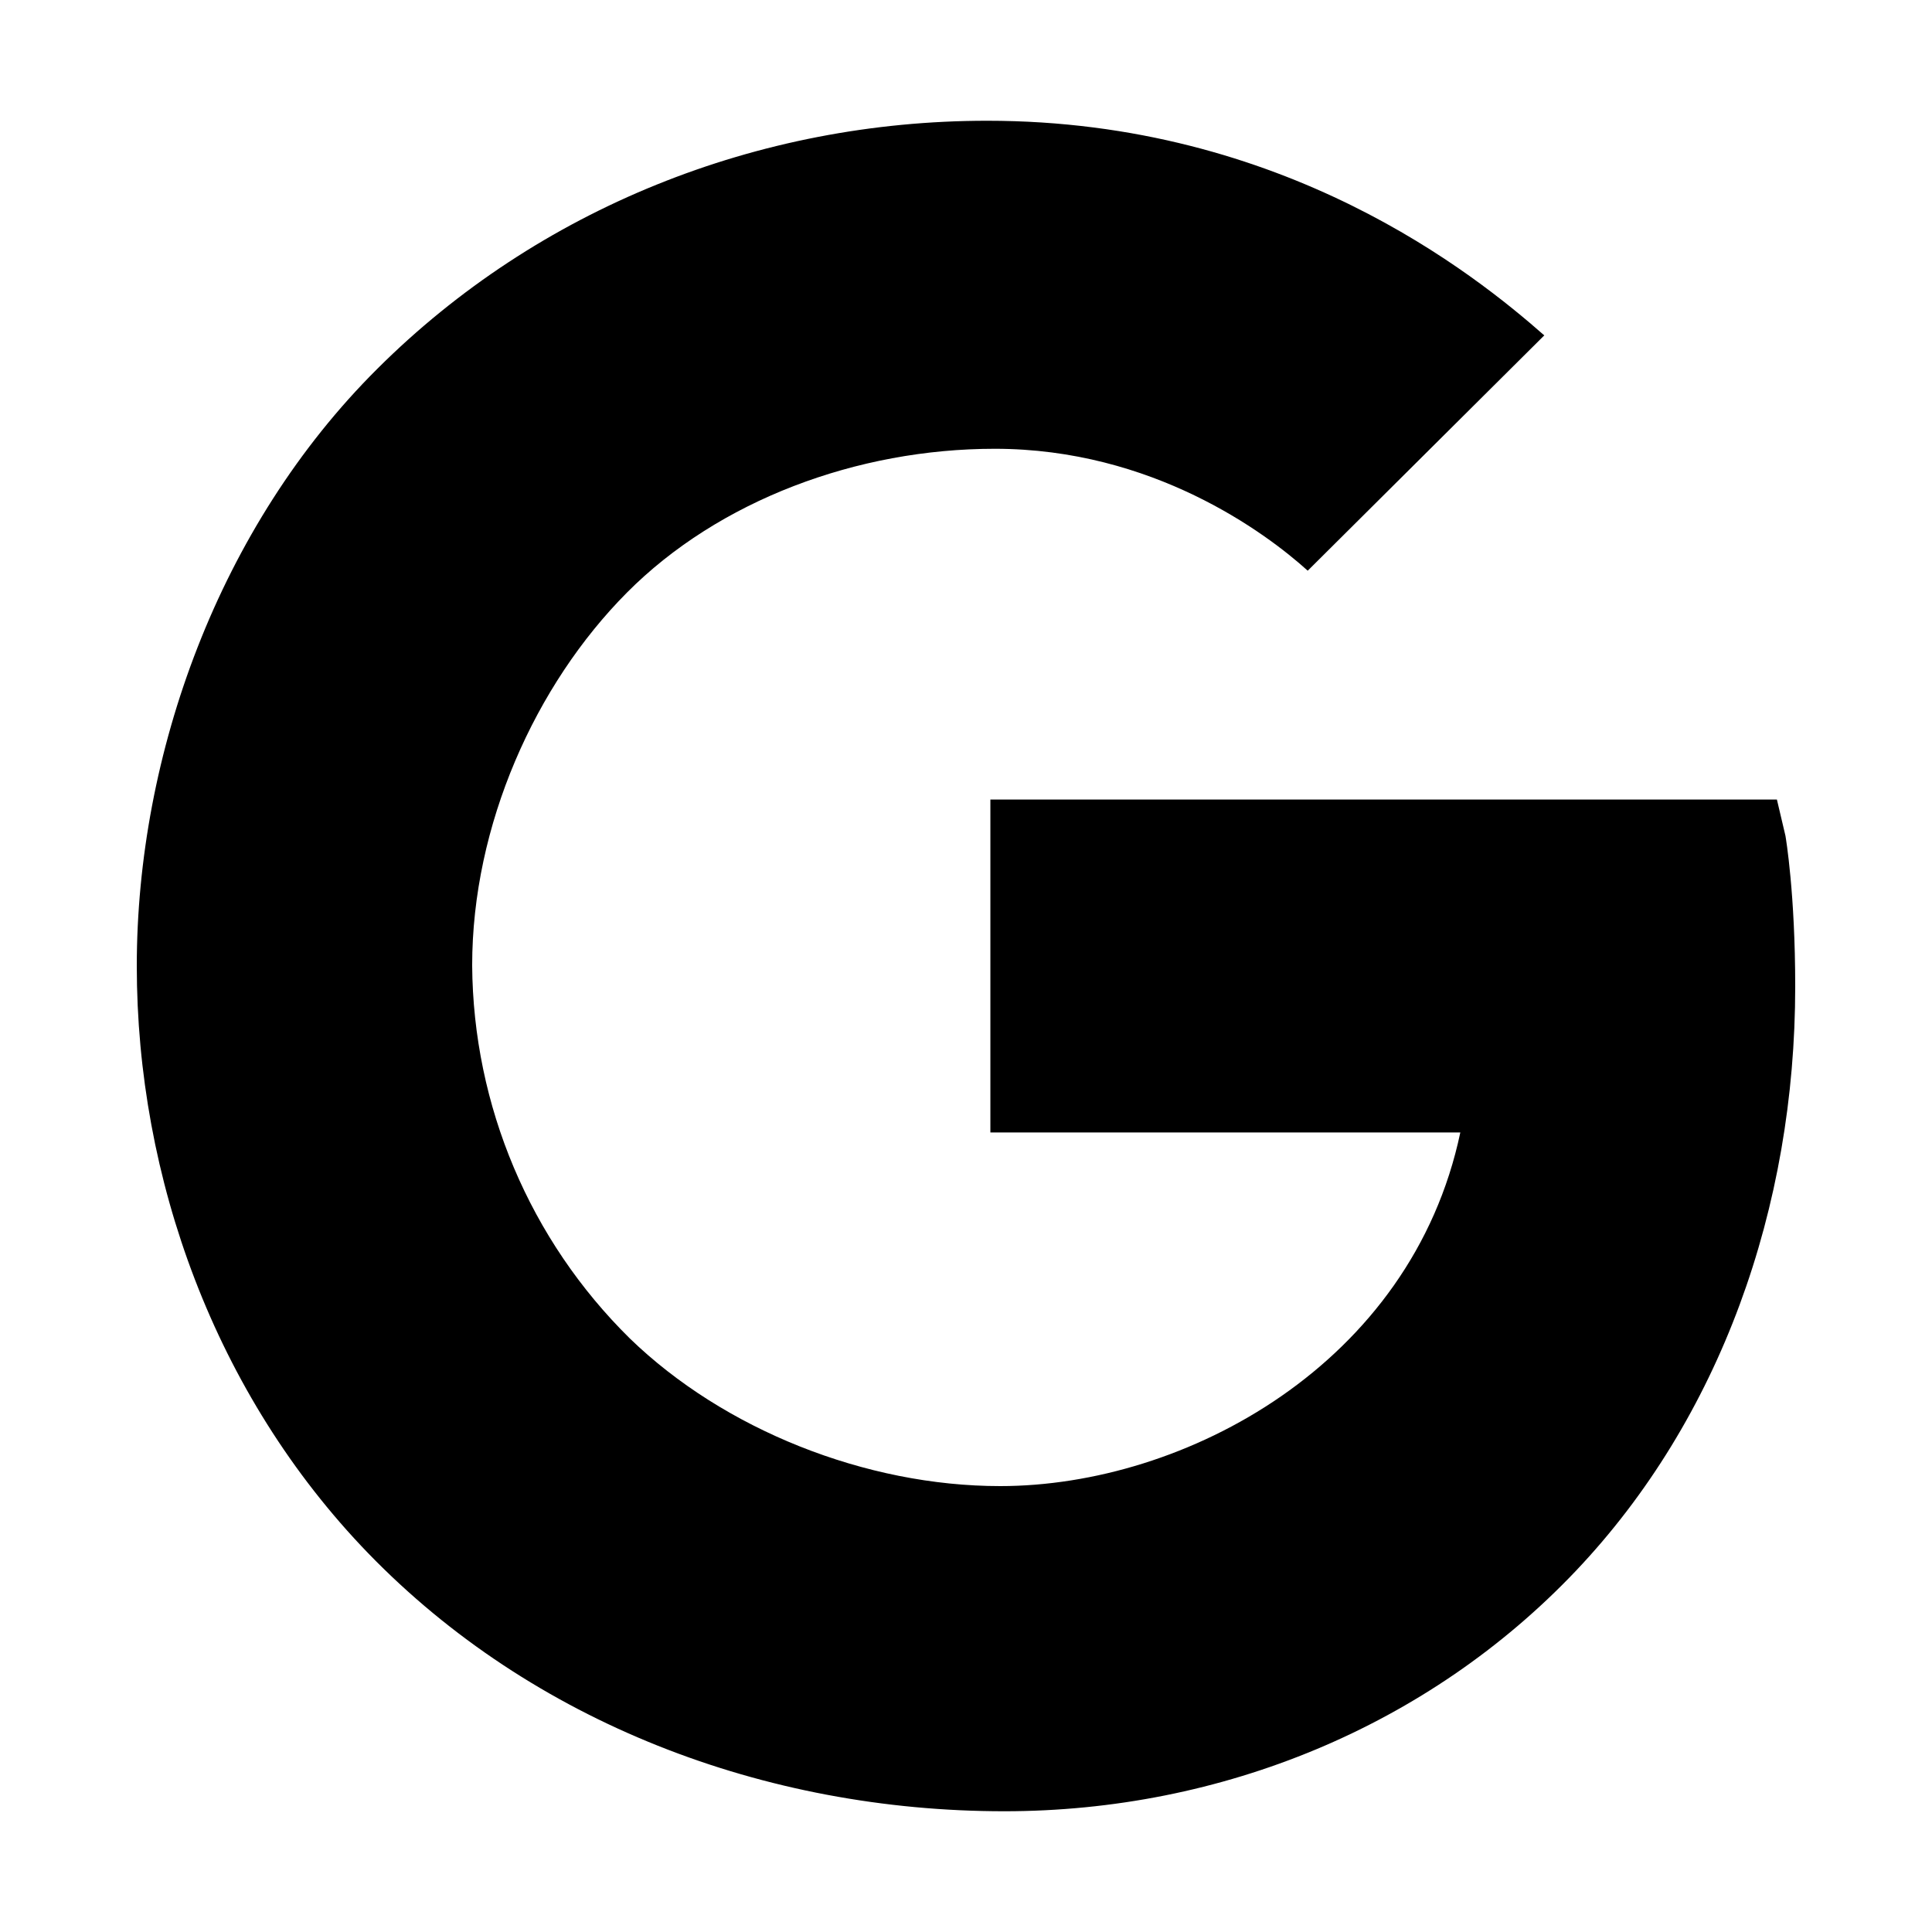
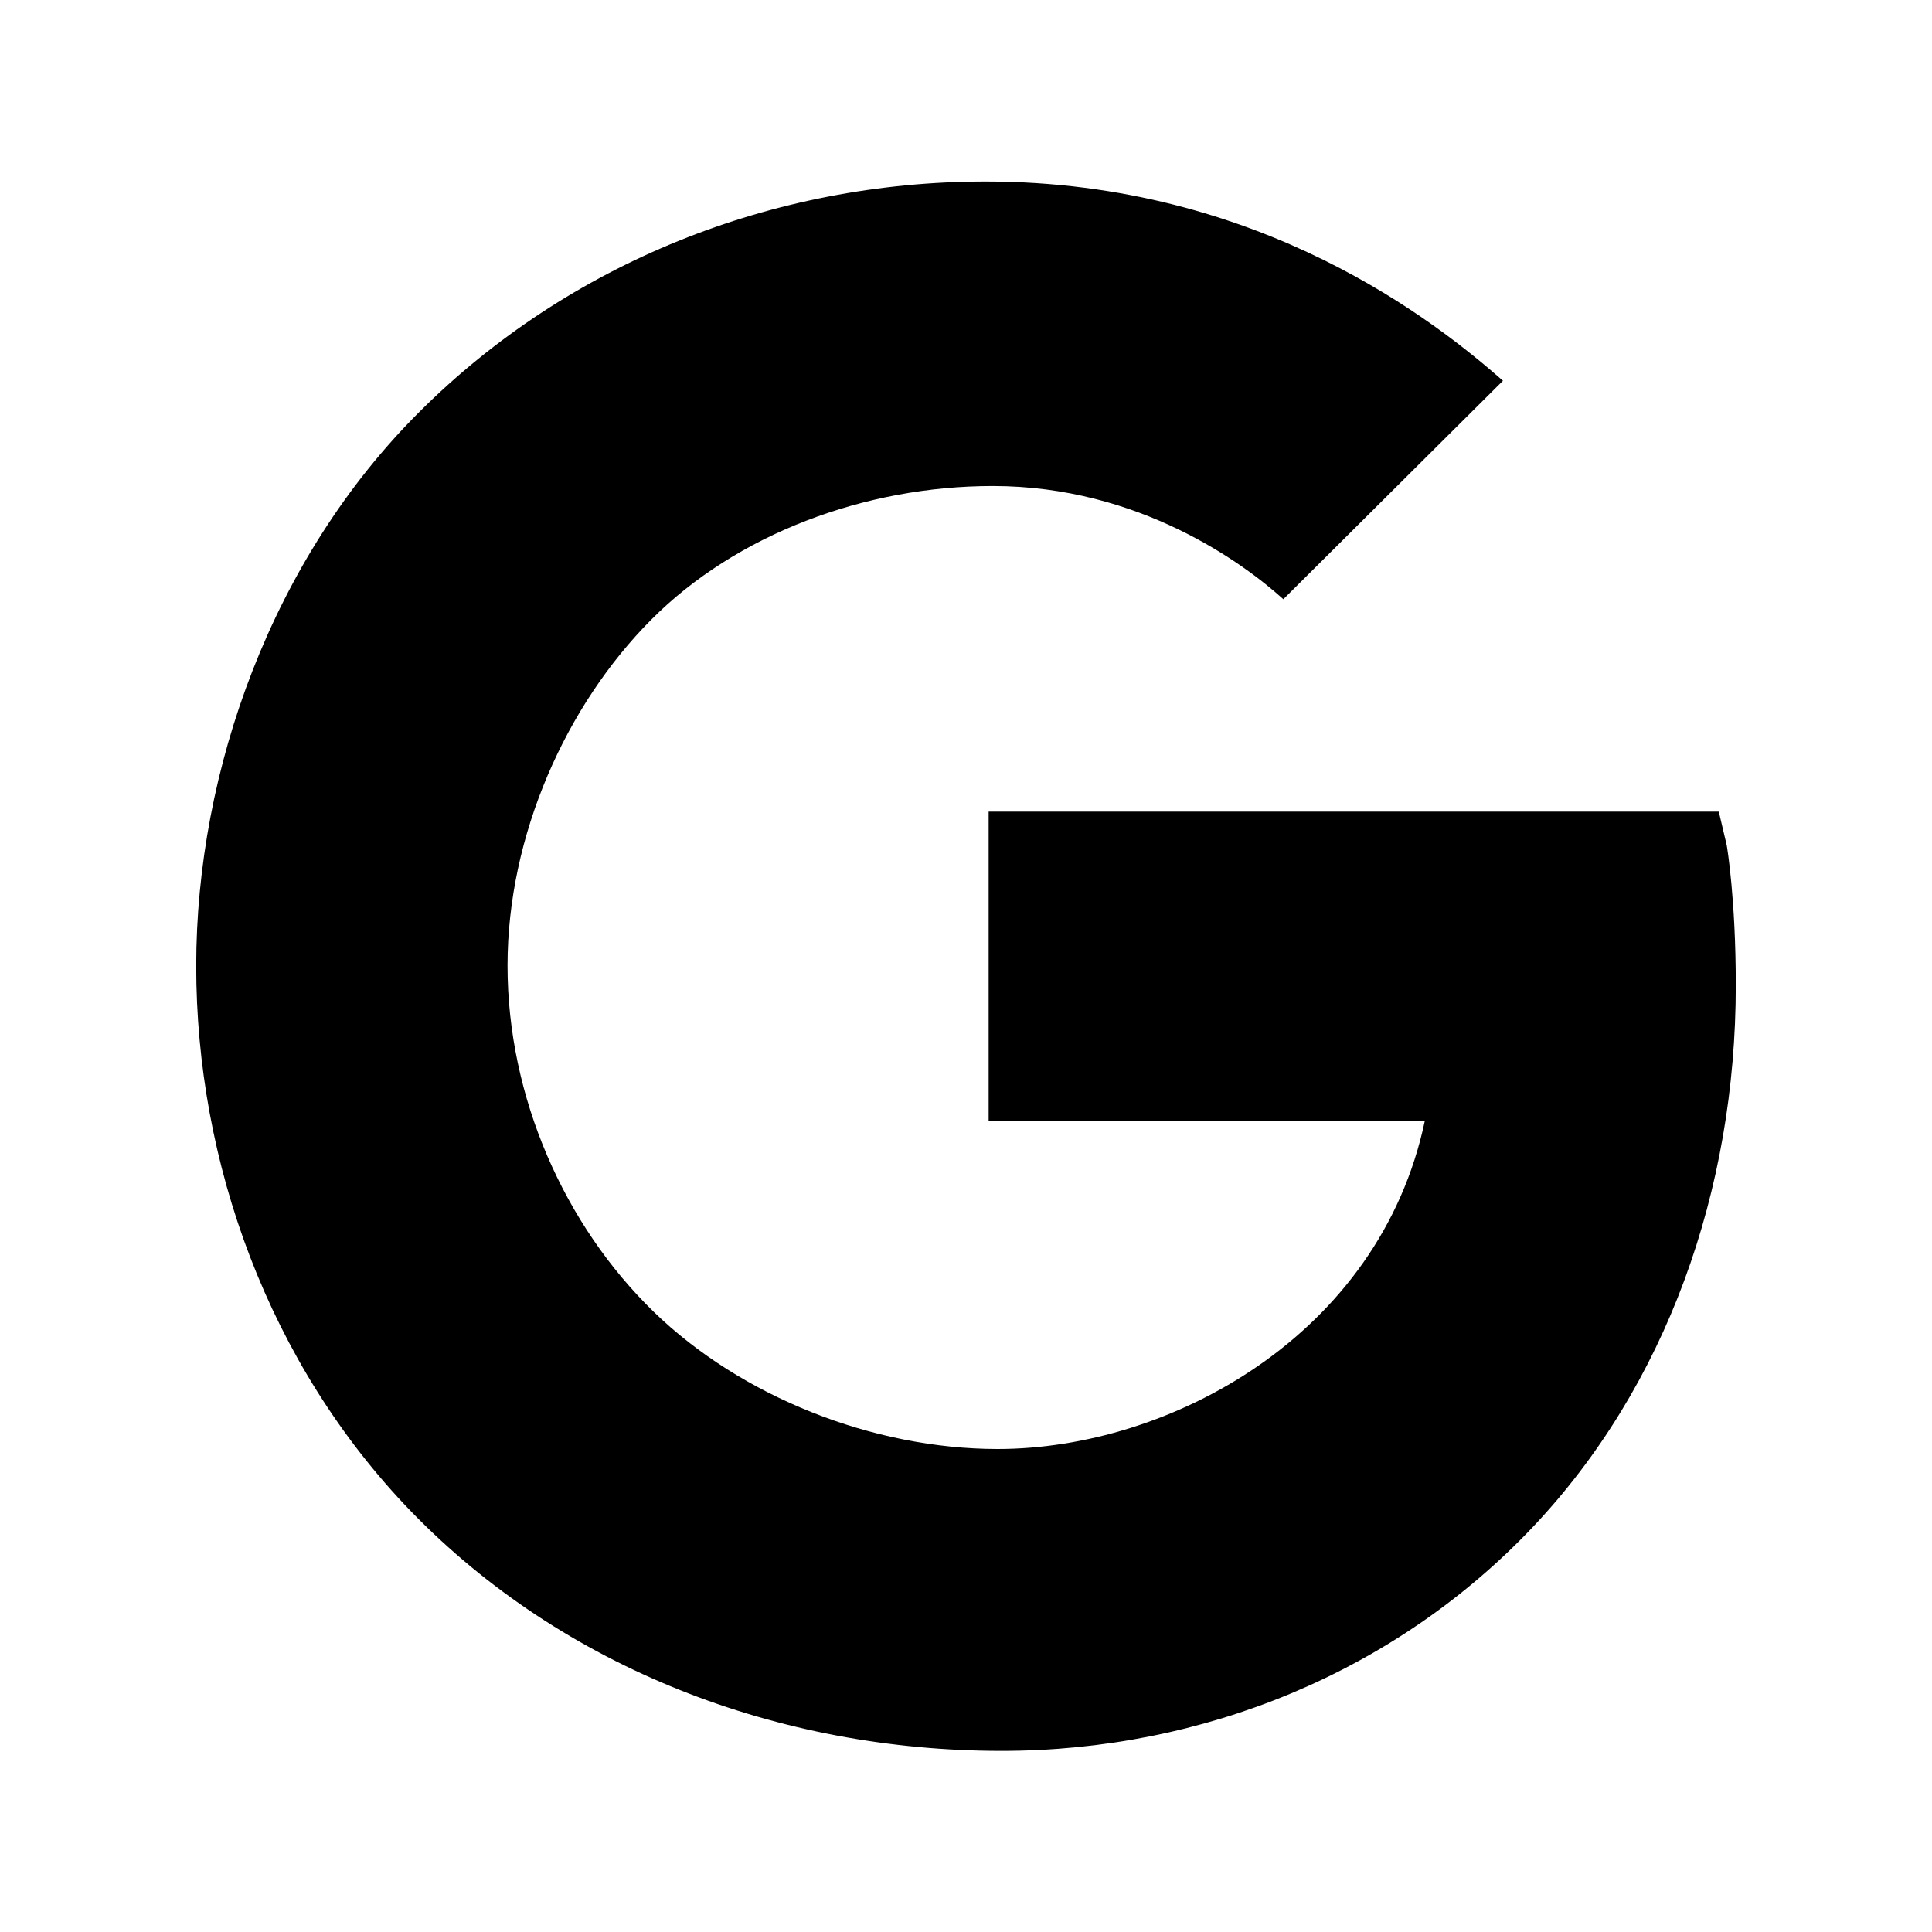
- <svg xmlns="http://www.w3.org/2000/svg" class="ionicon" viewBox="0 0 512 512">
-   <path d="M473.16 221.48l-2.26-9.59H262.46v88.22H387c-12.93 61.4-72.93 93.72-121.94 93.72-35.66 0-73.25-15-98.13-39.11a140.08 140.08 0 01-41.8-98.88c0-37.16 16.7-74.33 41-98.78s61-38.13 97.49-38.13c41.79 0 71.74 22.19 82.94 32.31l62.69-62.36C390.86 72.72 340.34 32 261.6 32c-60.75 0-119 23.27-161.58 65.71C58 139.5 36.25 199.93 36.25 256s20.58 113.48 61.3 155.6c43.51 44.92 105.13 68.4 168.58 68.4 57.73 0 112.45-22.62 151.45-63.66 38.34-40.4 58.17-96.3 58.17-154.9 0-24.67-2.48-39.32-2.59-39.96z" />
+ <svg xmlns="http://www.w3.org/2000/svg" viewBox="0 0 512 512">
+   <path d="M457.6 224l-2.1-8.9H262V297h115.6c-12 57-67.7 87-113.2 87-33.1 0-68-13.9-91.1-36.3-23.7-23-38.8-56.9-38.8-91.8 0-34.5 15.5-69 38.1-91.7 22.5-22.6 56.6-35.4 90.5-35.4 38.8 0 66.6 20.6 77 30l58.2-57.9c-17.1-15-64-52.8-137.1-52.8-56.4 0-110.5 21.6-150 61C72.2 147.9 52 204 52 256s19.1 105.4 56.9 144.5c40.4 41.7 97.6 63.5 156.5 63.5 53.6 0 104.4-21 140.6-59.1 35.6-37.5 54-89.4 54-143.8 0-22.9-2.3-36.5-2.4-37.1z" />
</svg>
